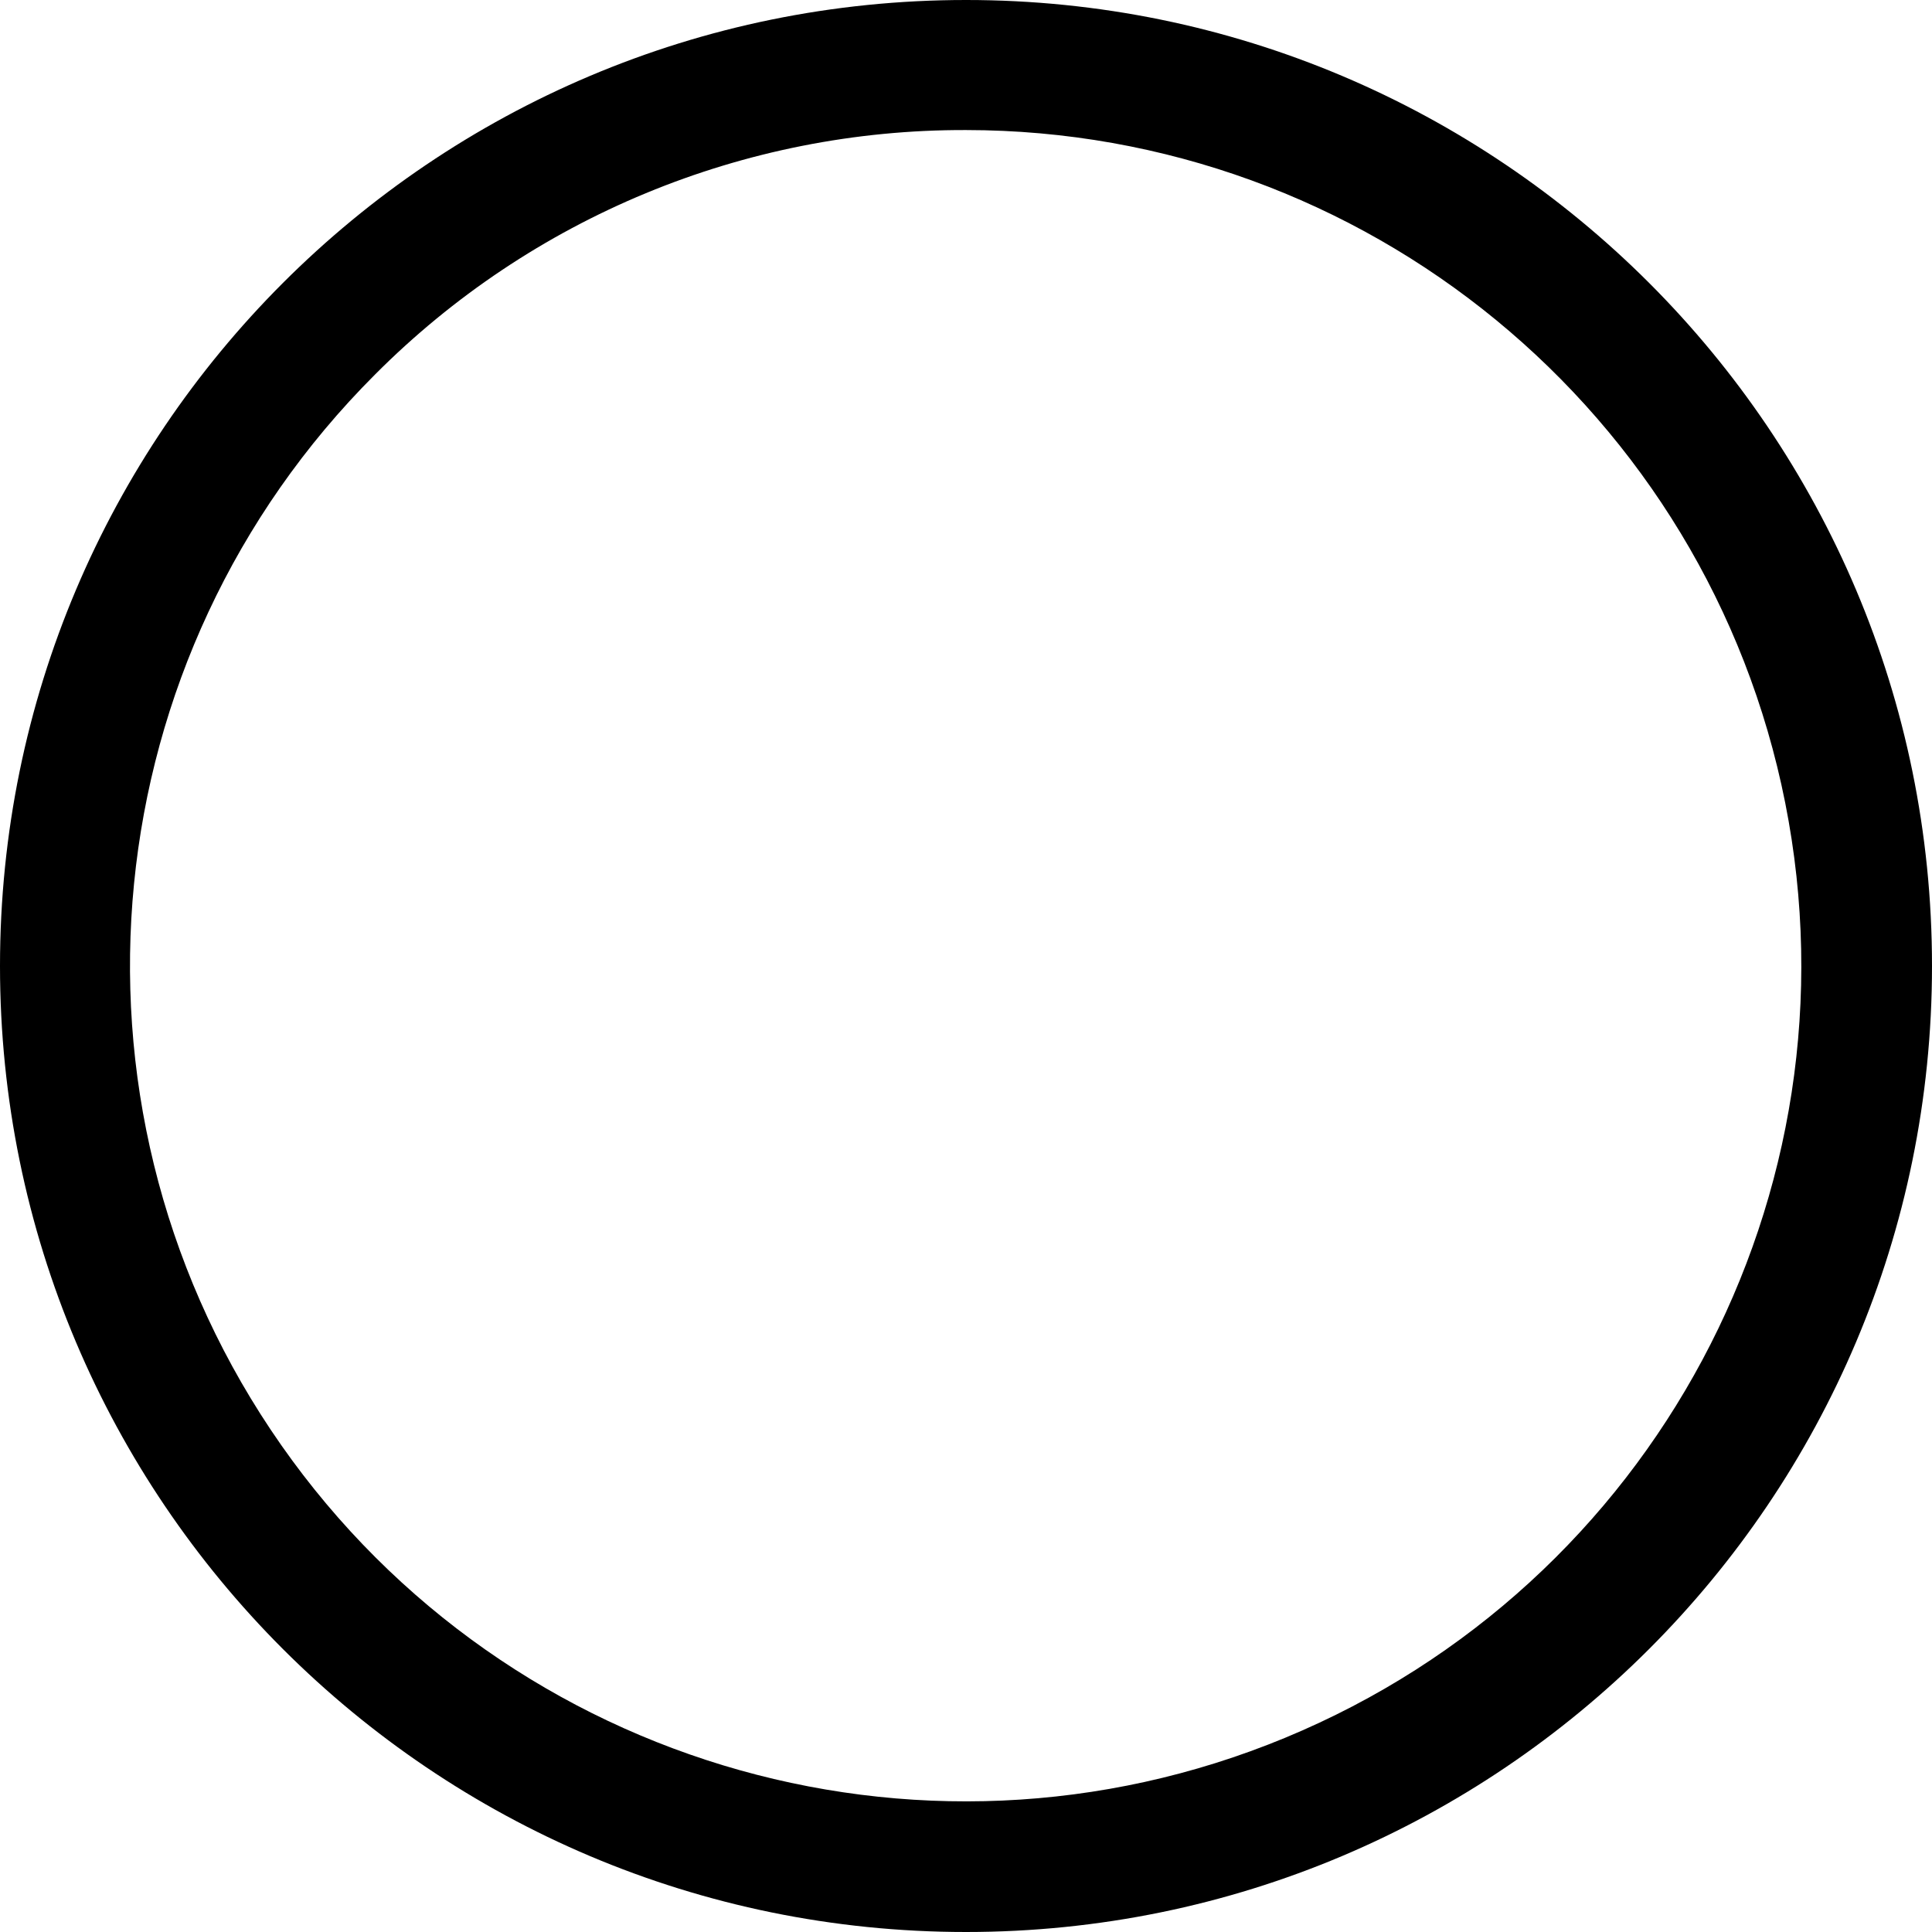
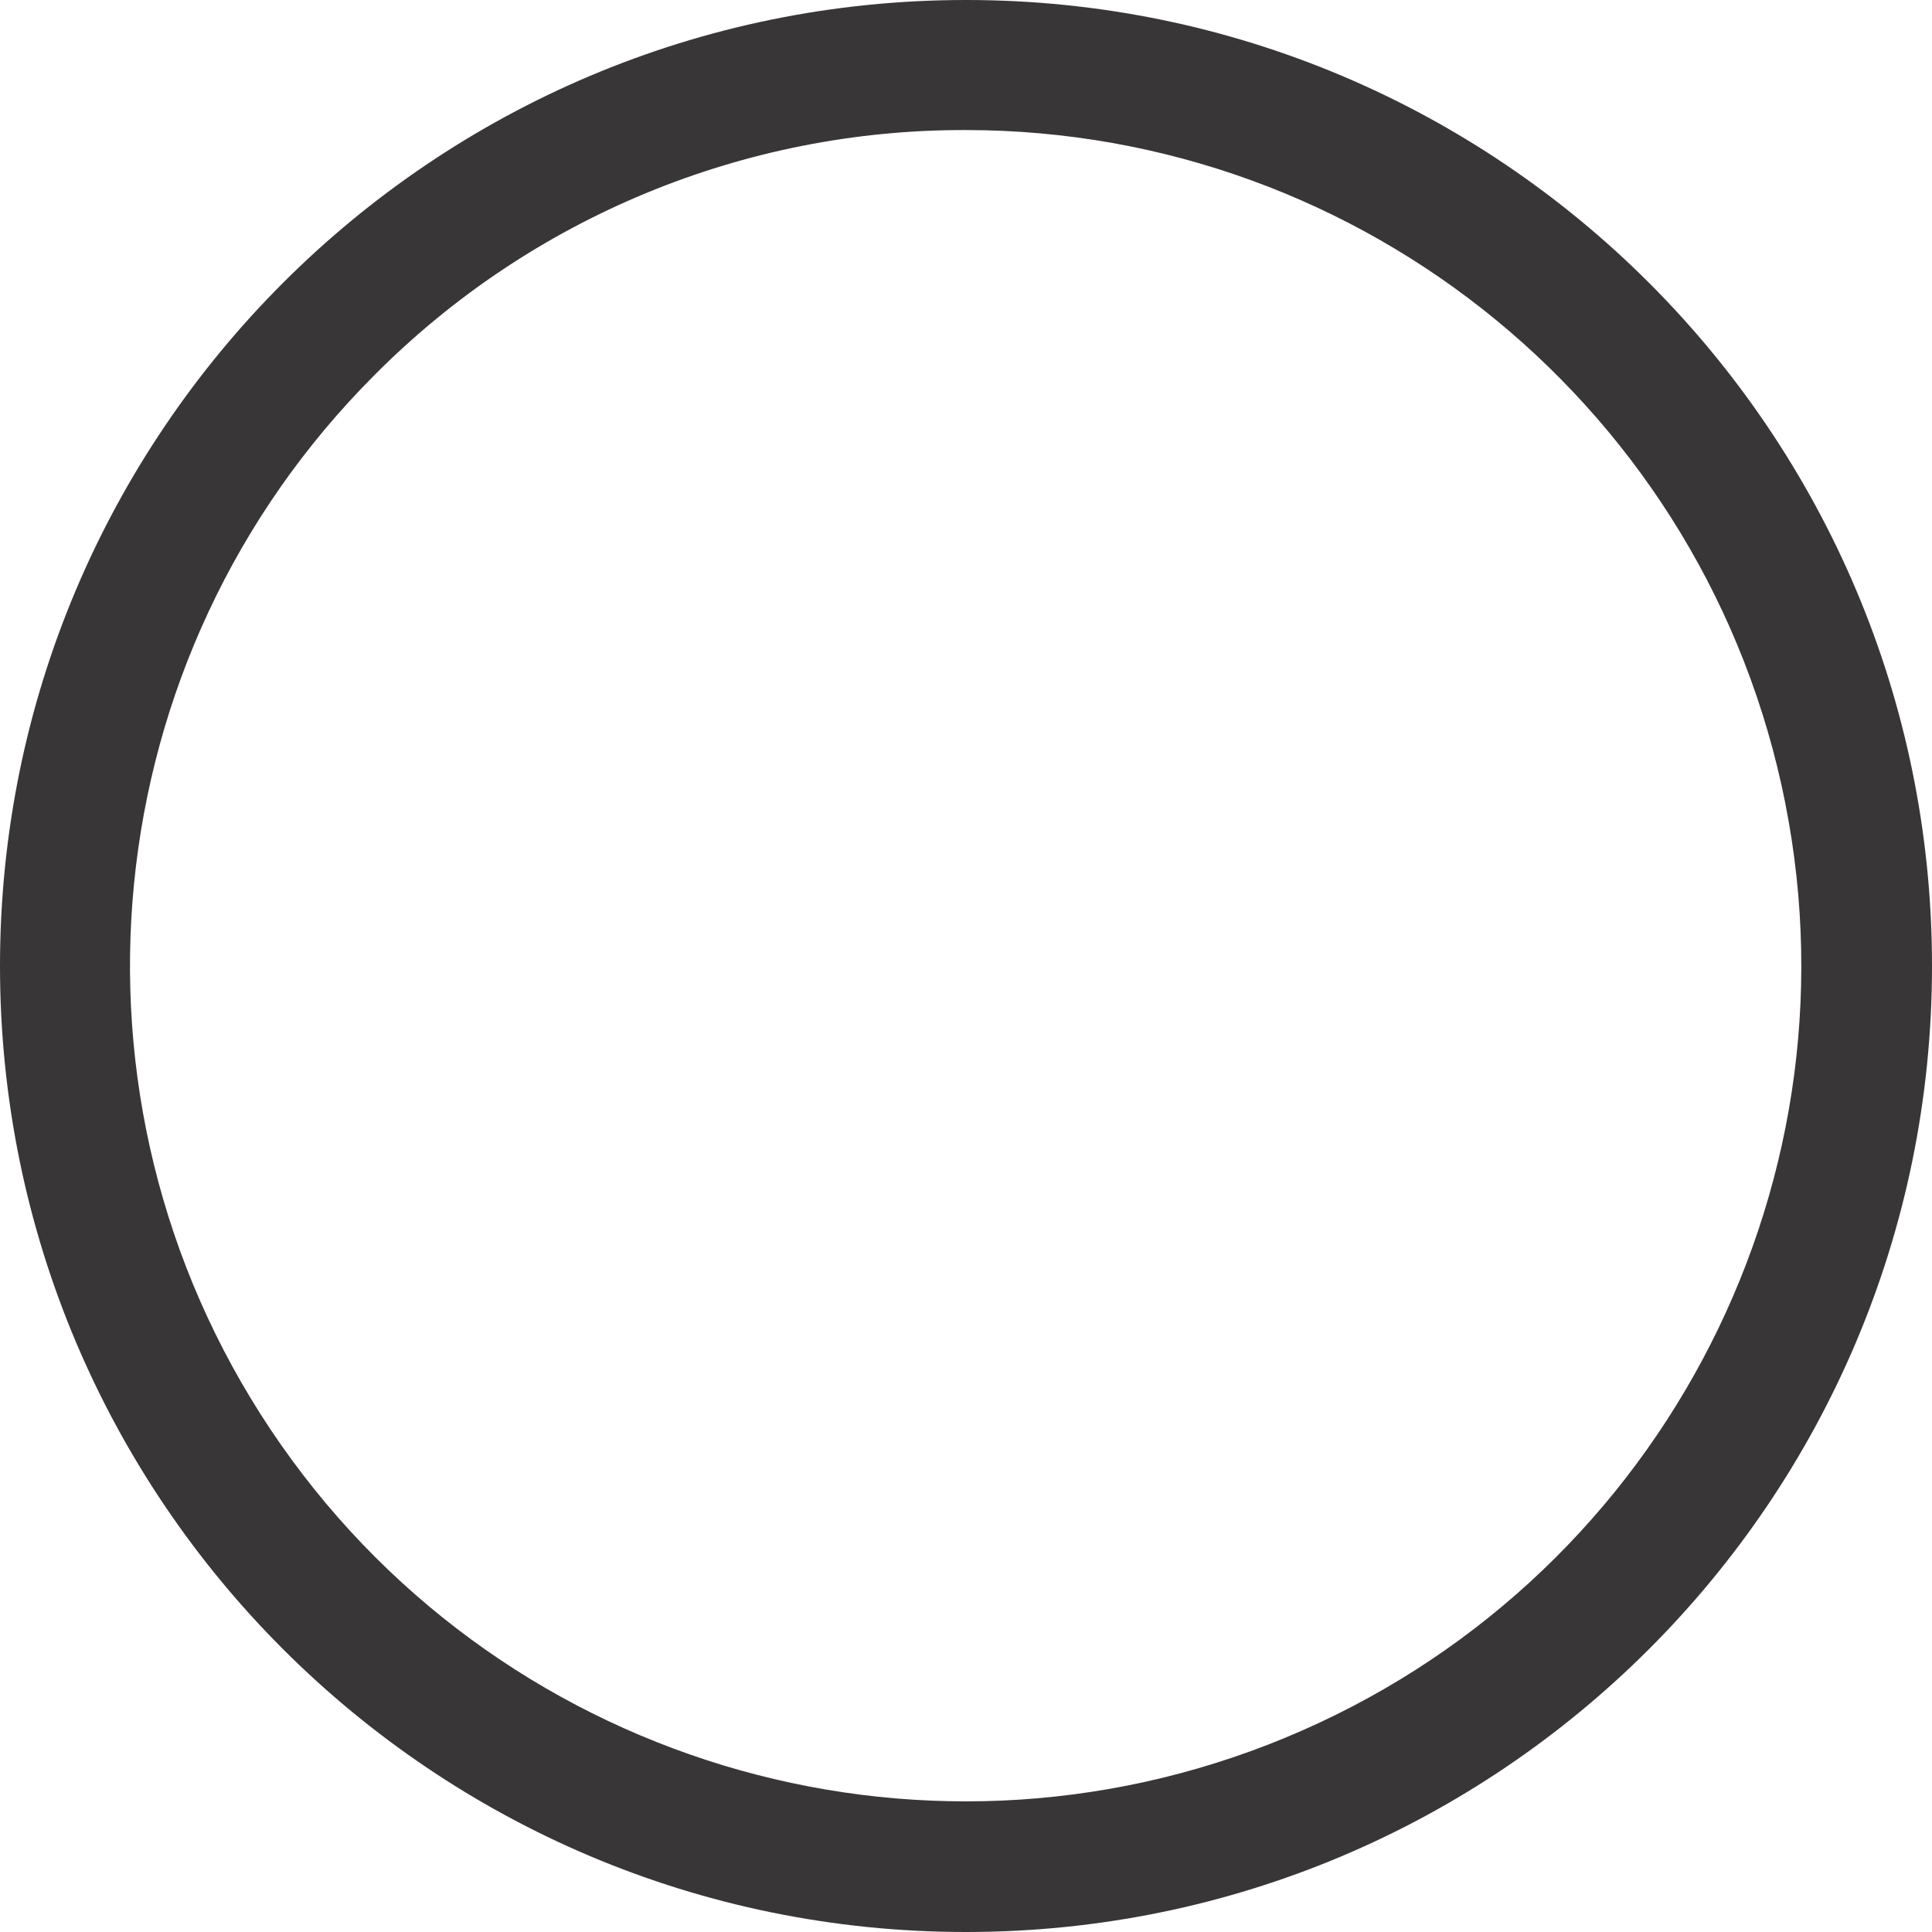
- <svg xmlns="http://www.w3.org/2000/svg" width="29.25" height="29.25" viewBox="0 0 29.25 29.25">
+ <svg xmlns="http://www.w3.org/2000/svg" width="20" height="20" fill="#383636" viewBox="0 0 29.25 29.25">
  <g transform="translate(-3.375 -3.375)">
    <path d="M18,5.344A12.651,12.651,0,1,1,9.049,9.049,12.573,12.573,0,0,1,18,5.344m0-1.969A14.625,14.625,0,1,0,32.625,18,14.623,14.623,0,0,0,18,3.375Z" />
  </g>
</svg>
